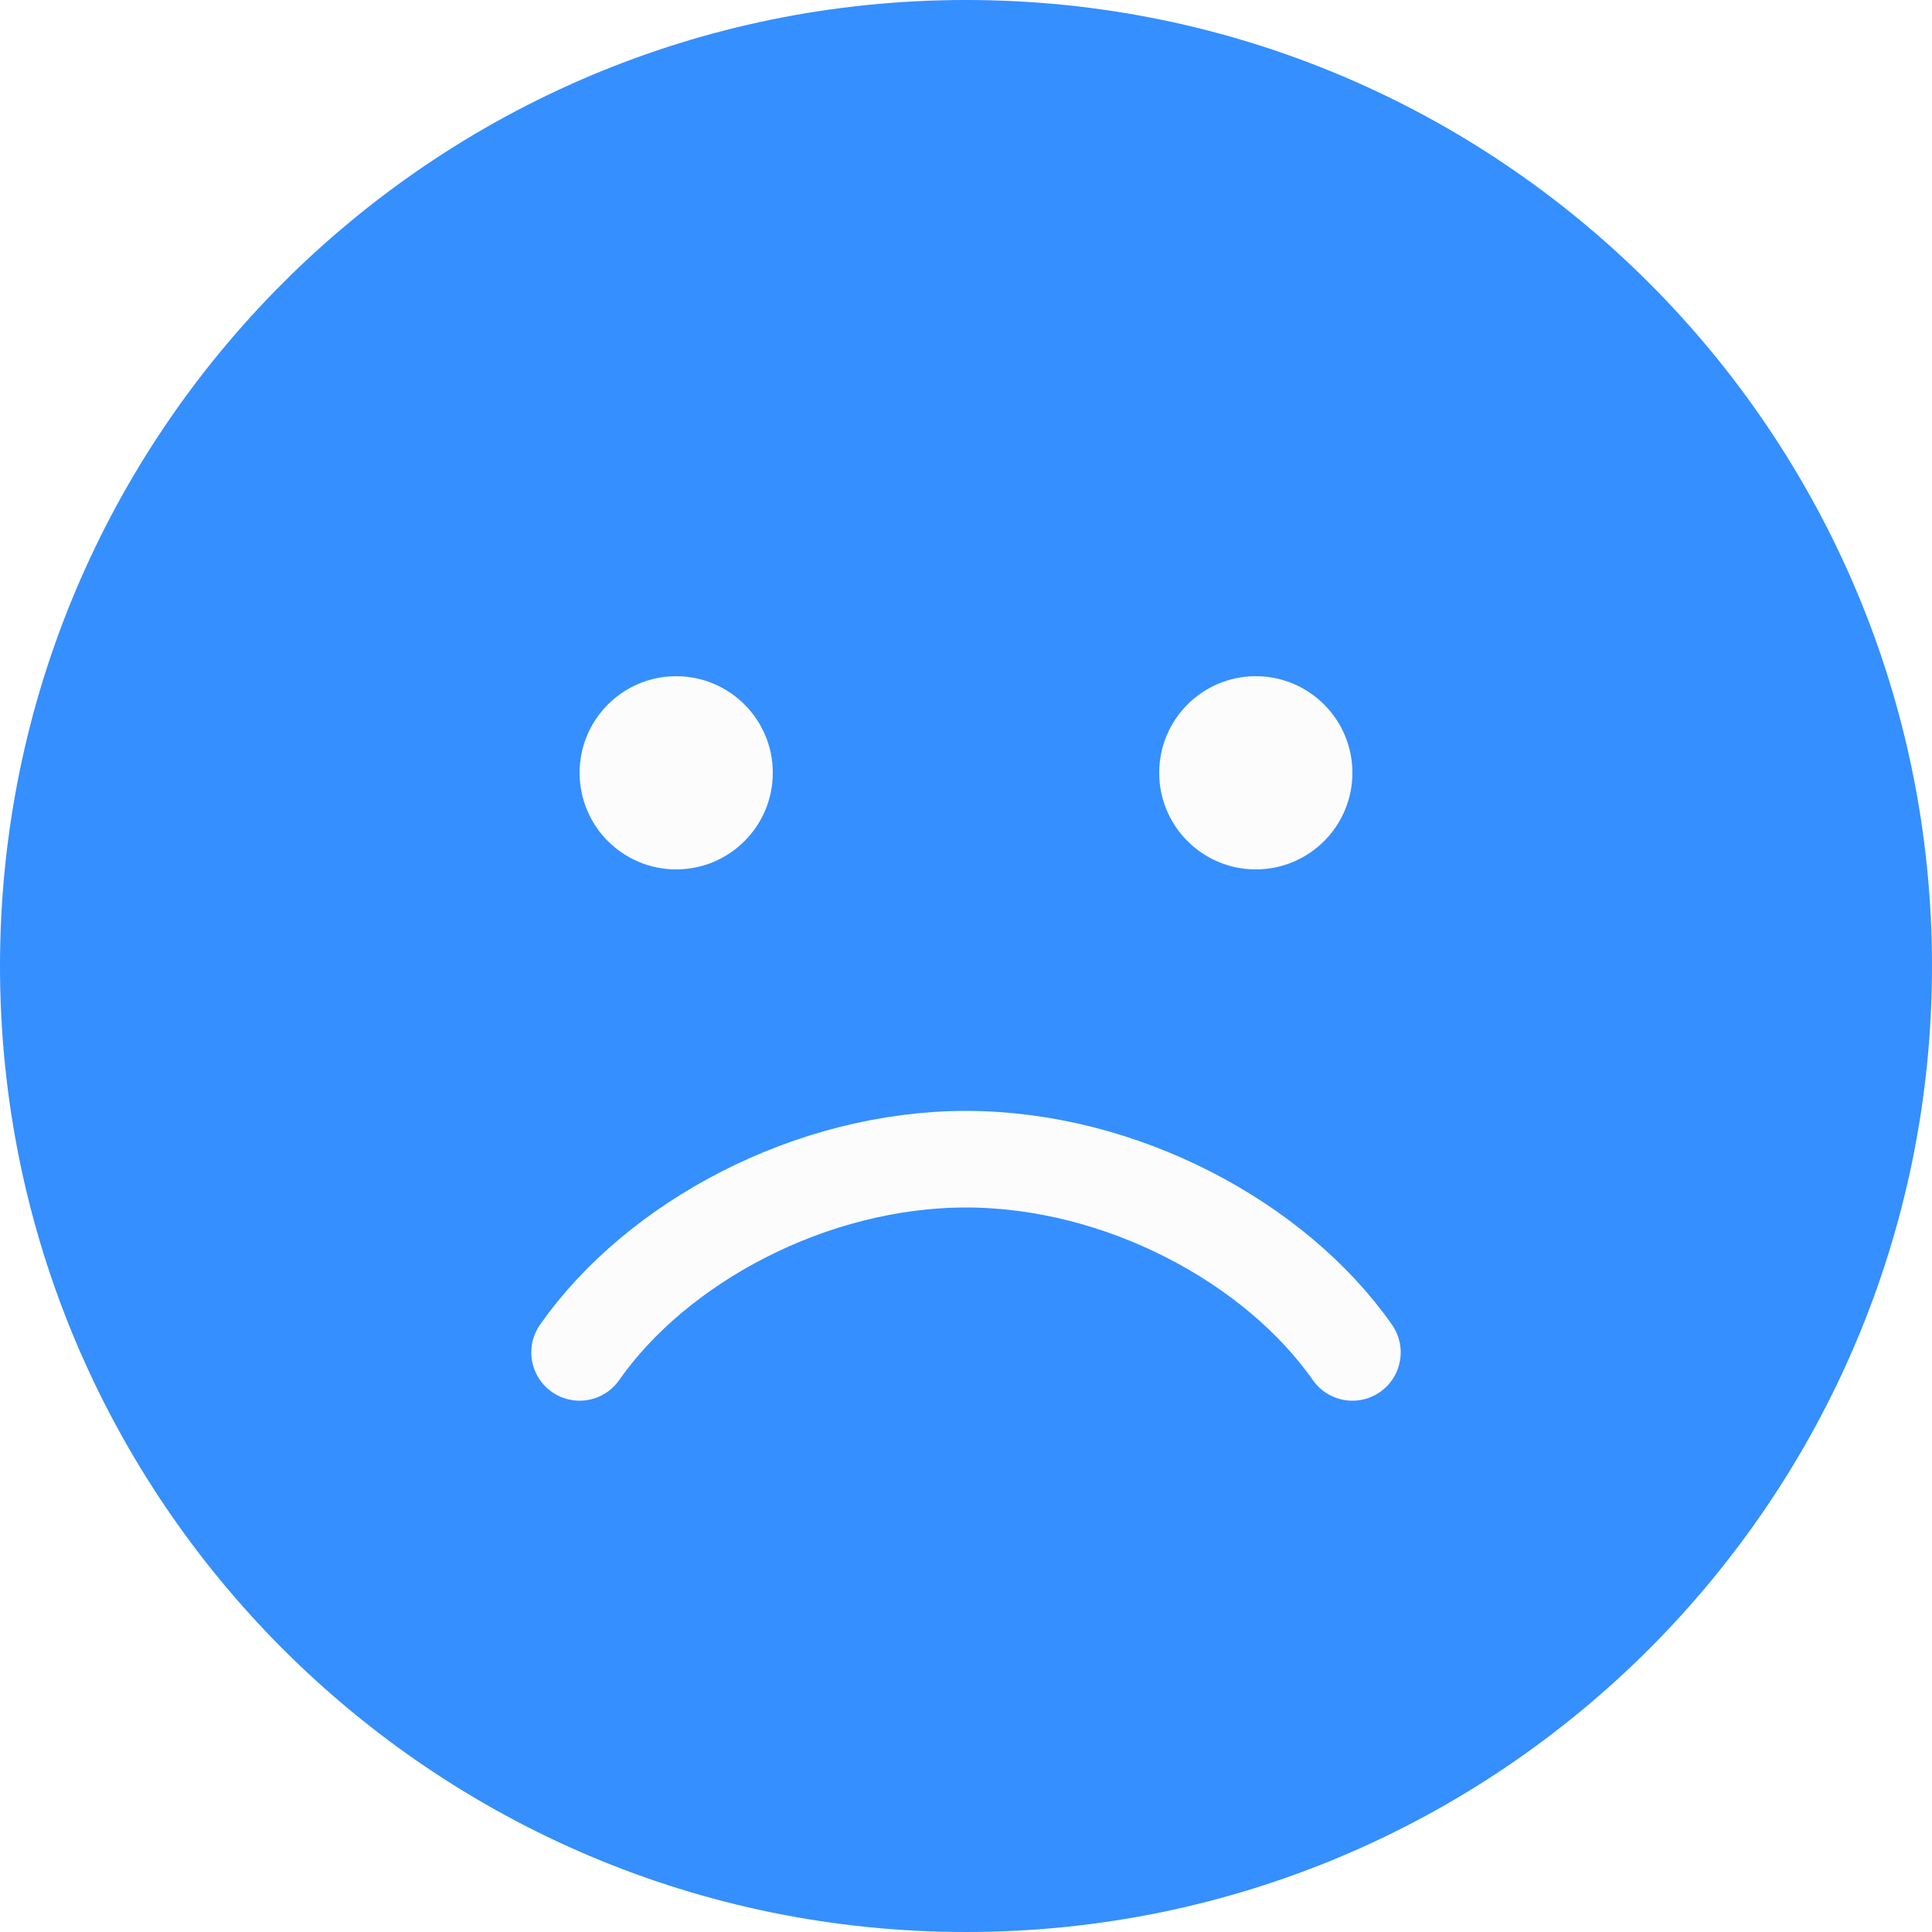
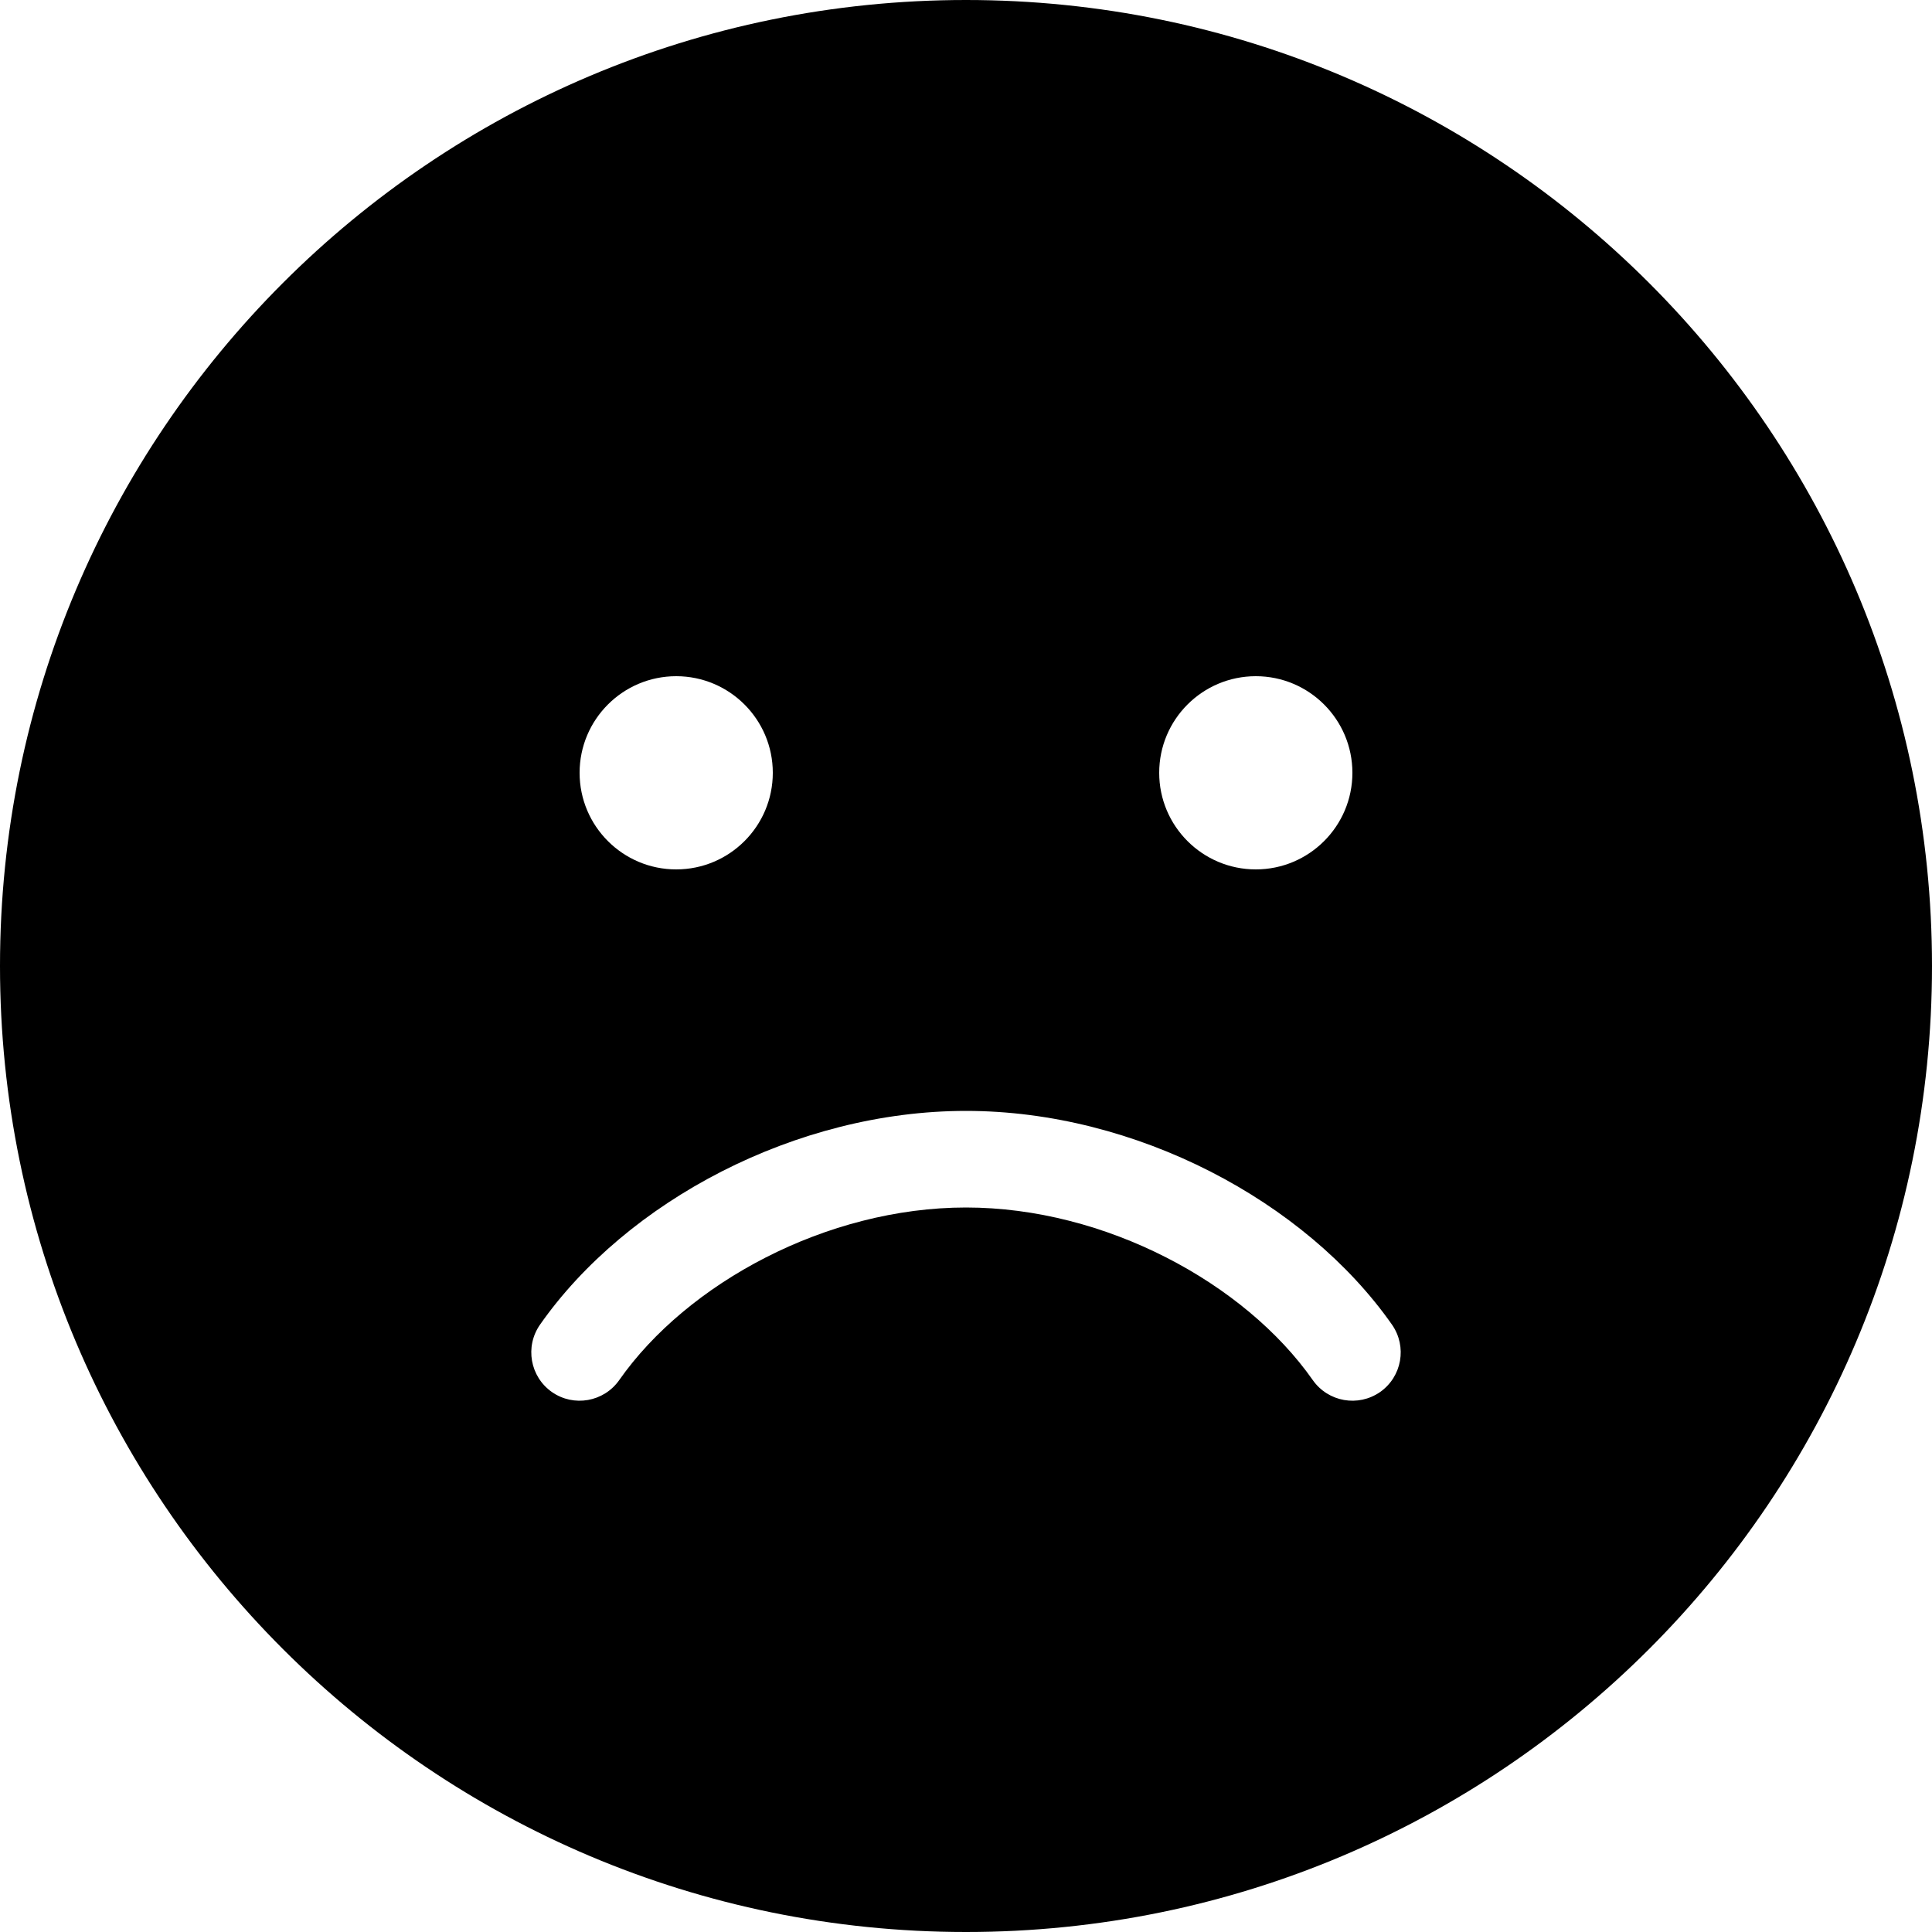
<svg xmlns="http://www.w3.org/2000/svg" width="20" height="20" viewBox="0 0 20 20" fill="none">
-   <circle cx="10" cy="10" r="10" fill="#358FFE" />
-   <circle cx="7" cy="8" r="1" fill="#FCFCFD" />
-   <circle cx="13" cy="8" r="1" fill="#FCFCFD" />
-   <path d="M14 14C13.2 12.857 11.6 12 10 12C8.4 12 6.8 12.857 6 14" stroke="#FCFCFD" stroke-linecap="round" />
+   <path fill-rule="evenodd" clip-rule="evenodd" d="M10 20C15.523 20 20 15.523 20 10C20 4.477 15.523 0 10 0C4.477 0 0 4.477 0 10C0 15.523 4.477 20 10 20ZM7 9C7.552 9 8 8.552 8 8C8 7.448 7.552 7 7 7C6.448 7 6 7.448 6 8C6 8.552 6.448 9 7 9ZM14 8C14 8.552 13.552 9 13 9C12.448 9 12 8.552 12 8C12 7.448 12.448 7 13 7C13.552 7 14 7.448 14 8ZM6.41 14.287C6.251 14.513 5.939 14.568 5.713 14.41C5.487 14.251 5.432 13.94 5.59 13.713C6.487 12.432 8.243 11.5 10 11.5C11.757 11.5 13.512 12.432 14.41 13.713C14.568 13.94 14.513 14.251 14.287 14.41C14.06 14.568 13.749 14.513 13.59 14.287C12.887 13.283 11.443 12.5 10 12.5C8.557 12.5 7.113 13.283 6.41 14.287Z" fill="currentColor" />
</svg>
